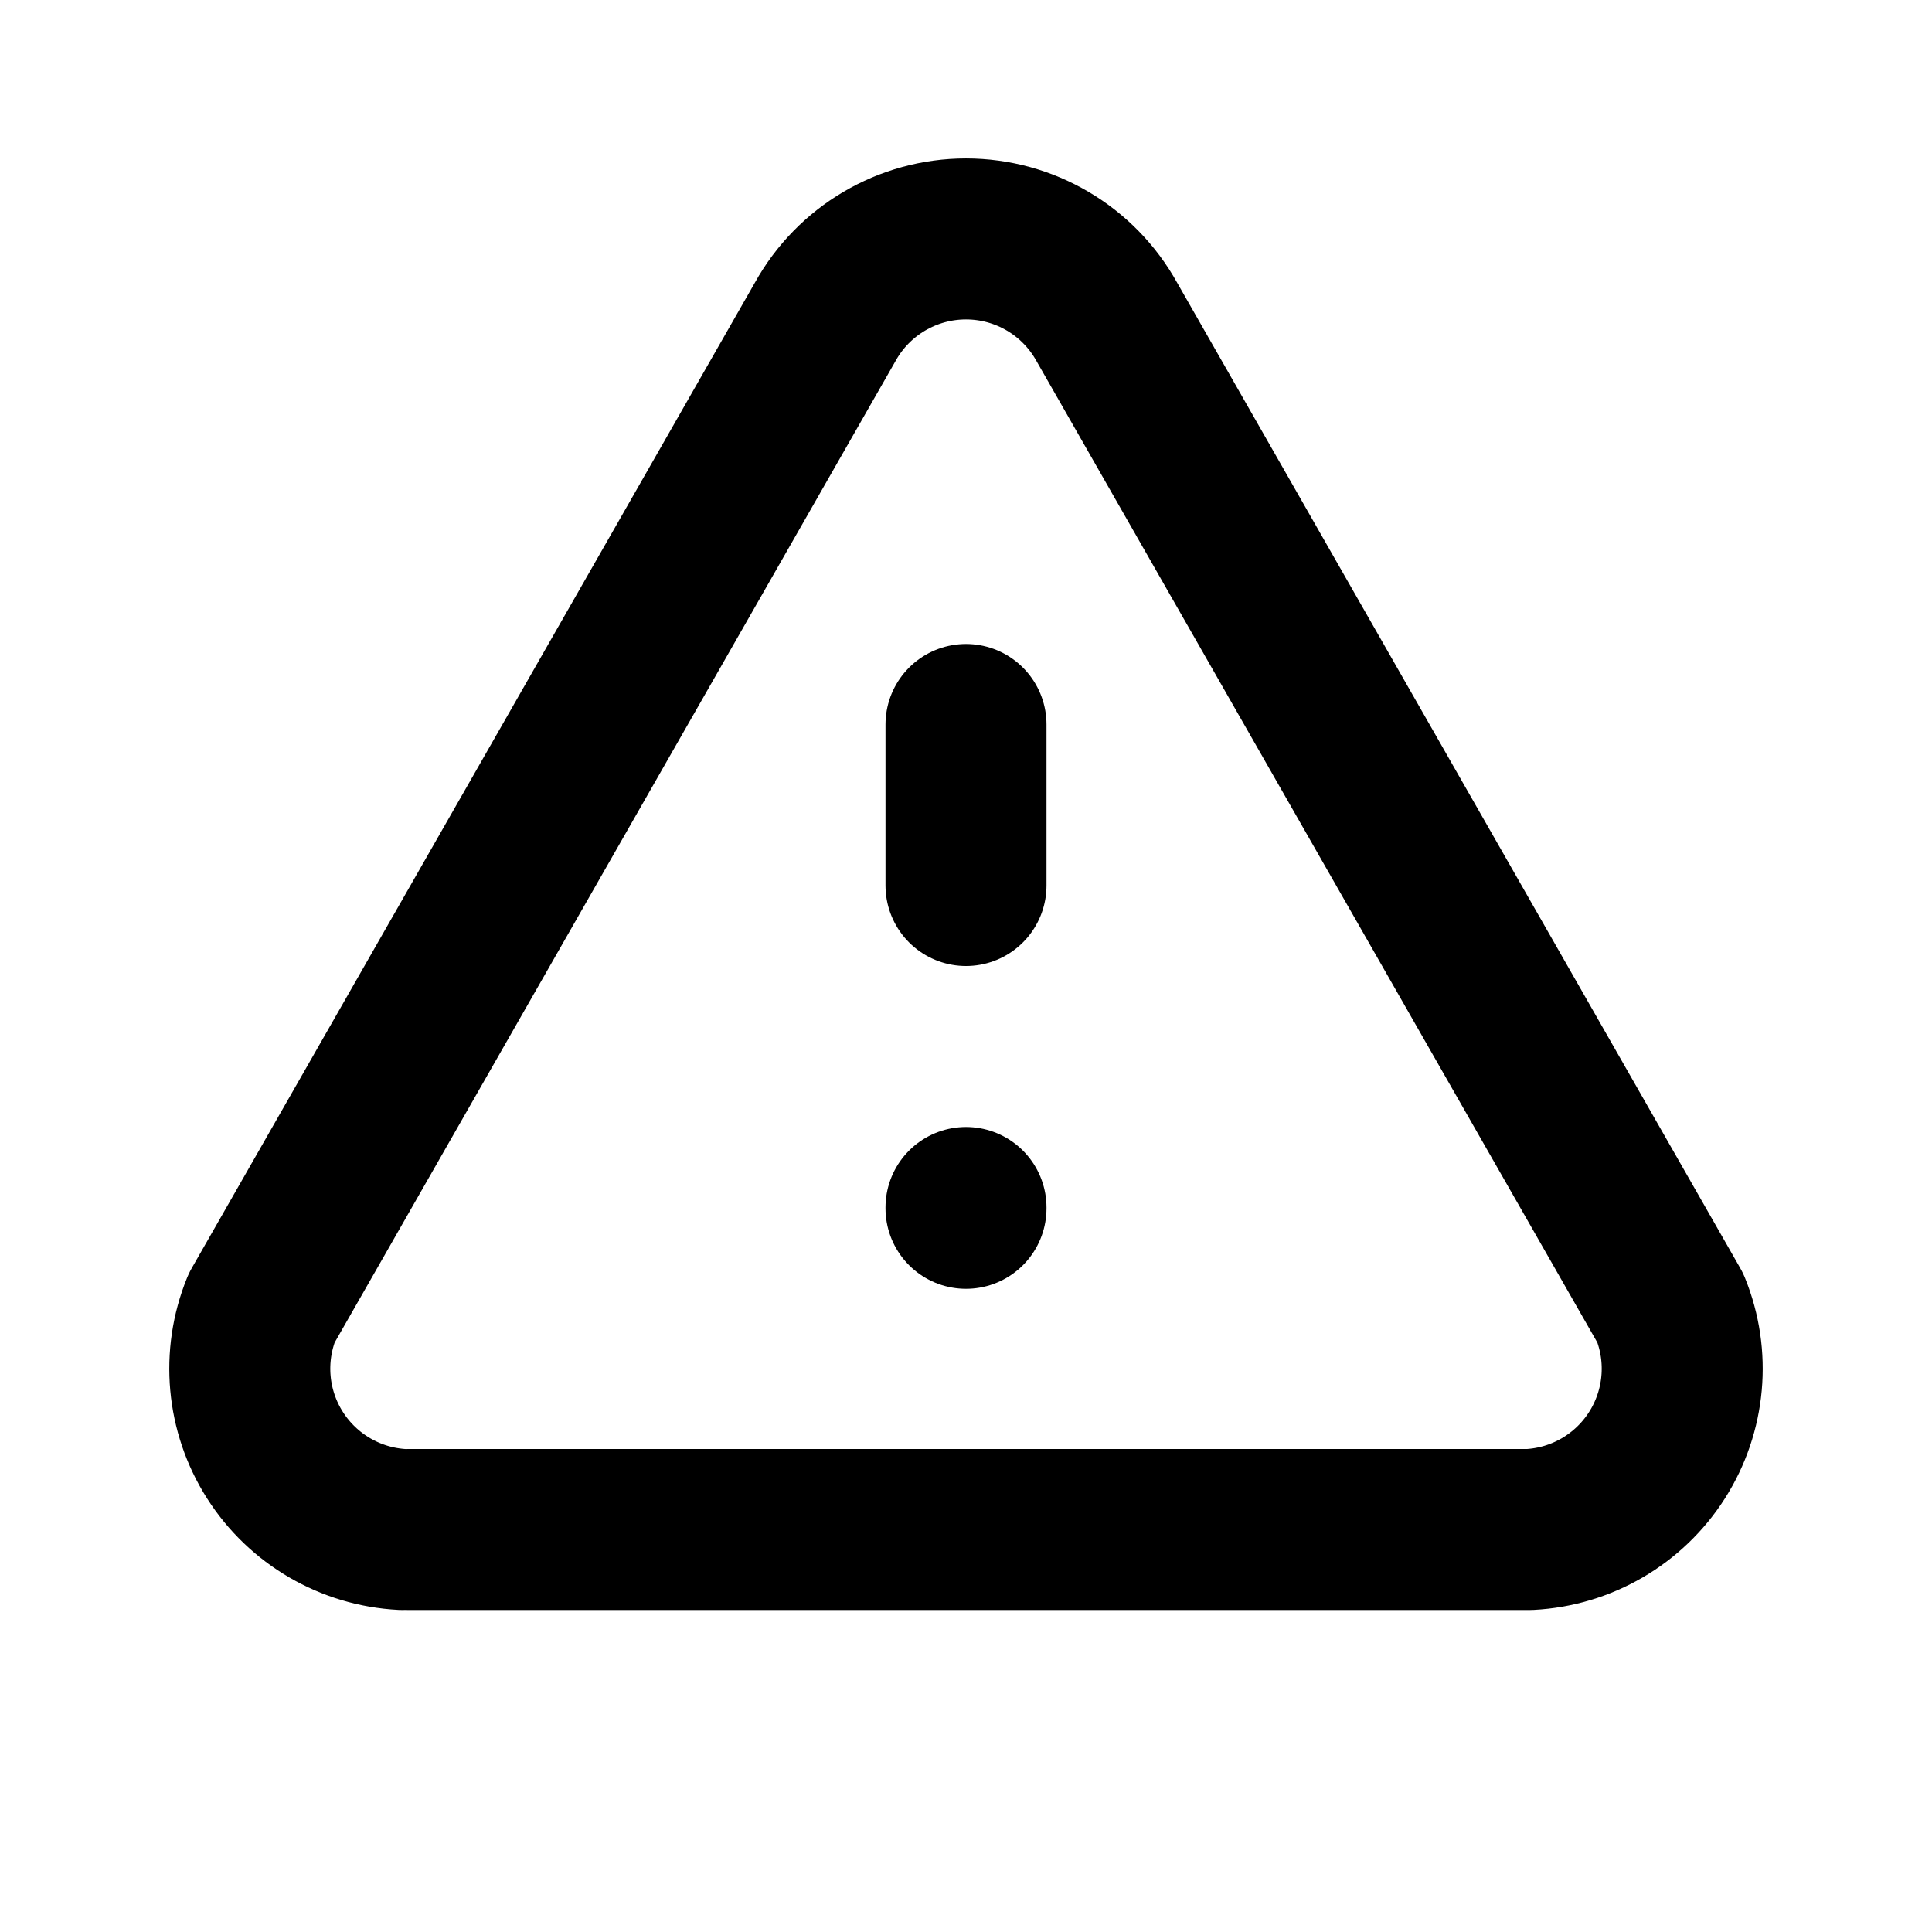
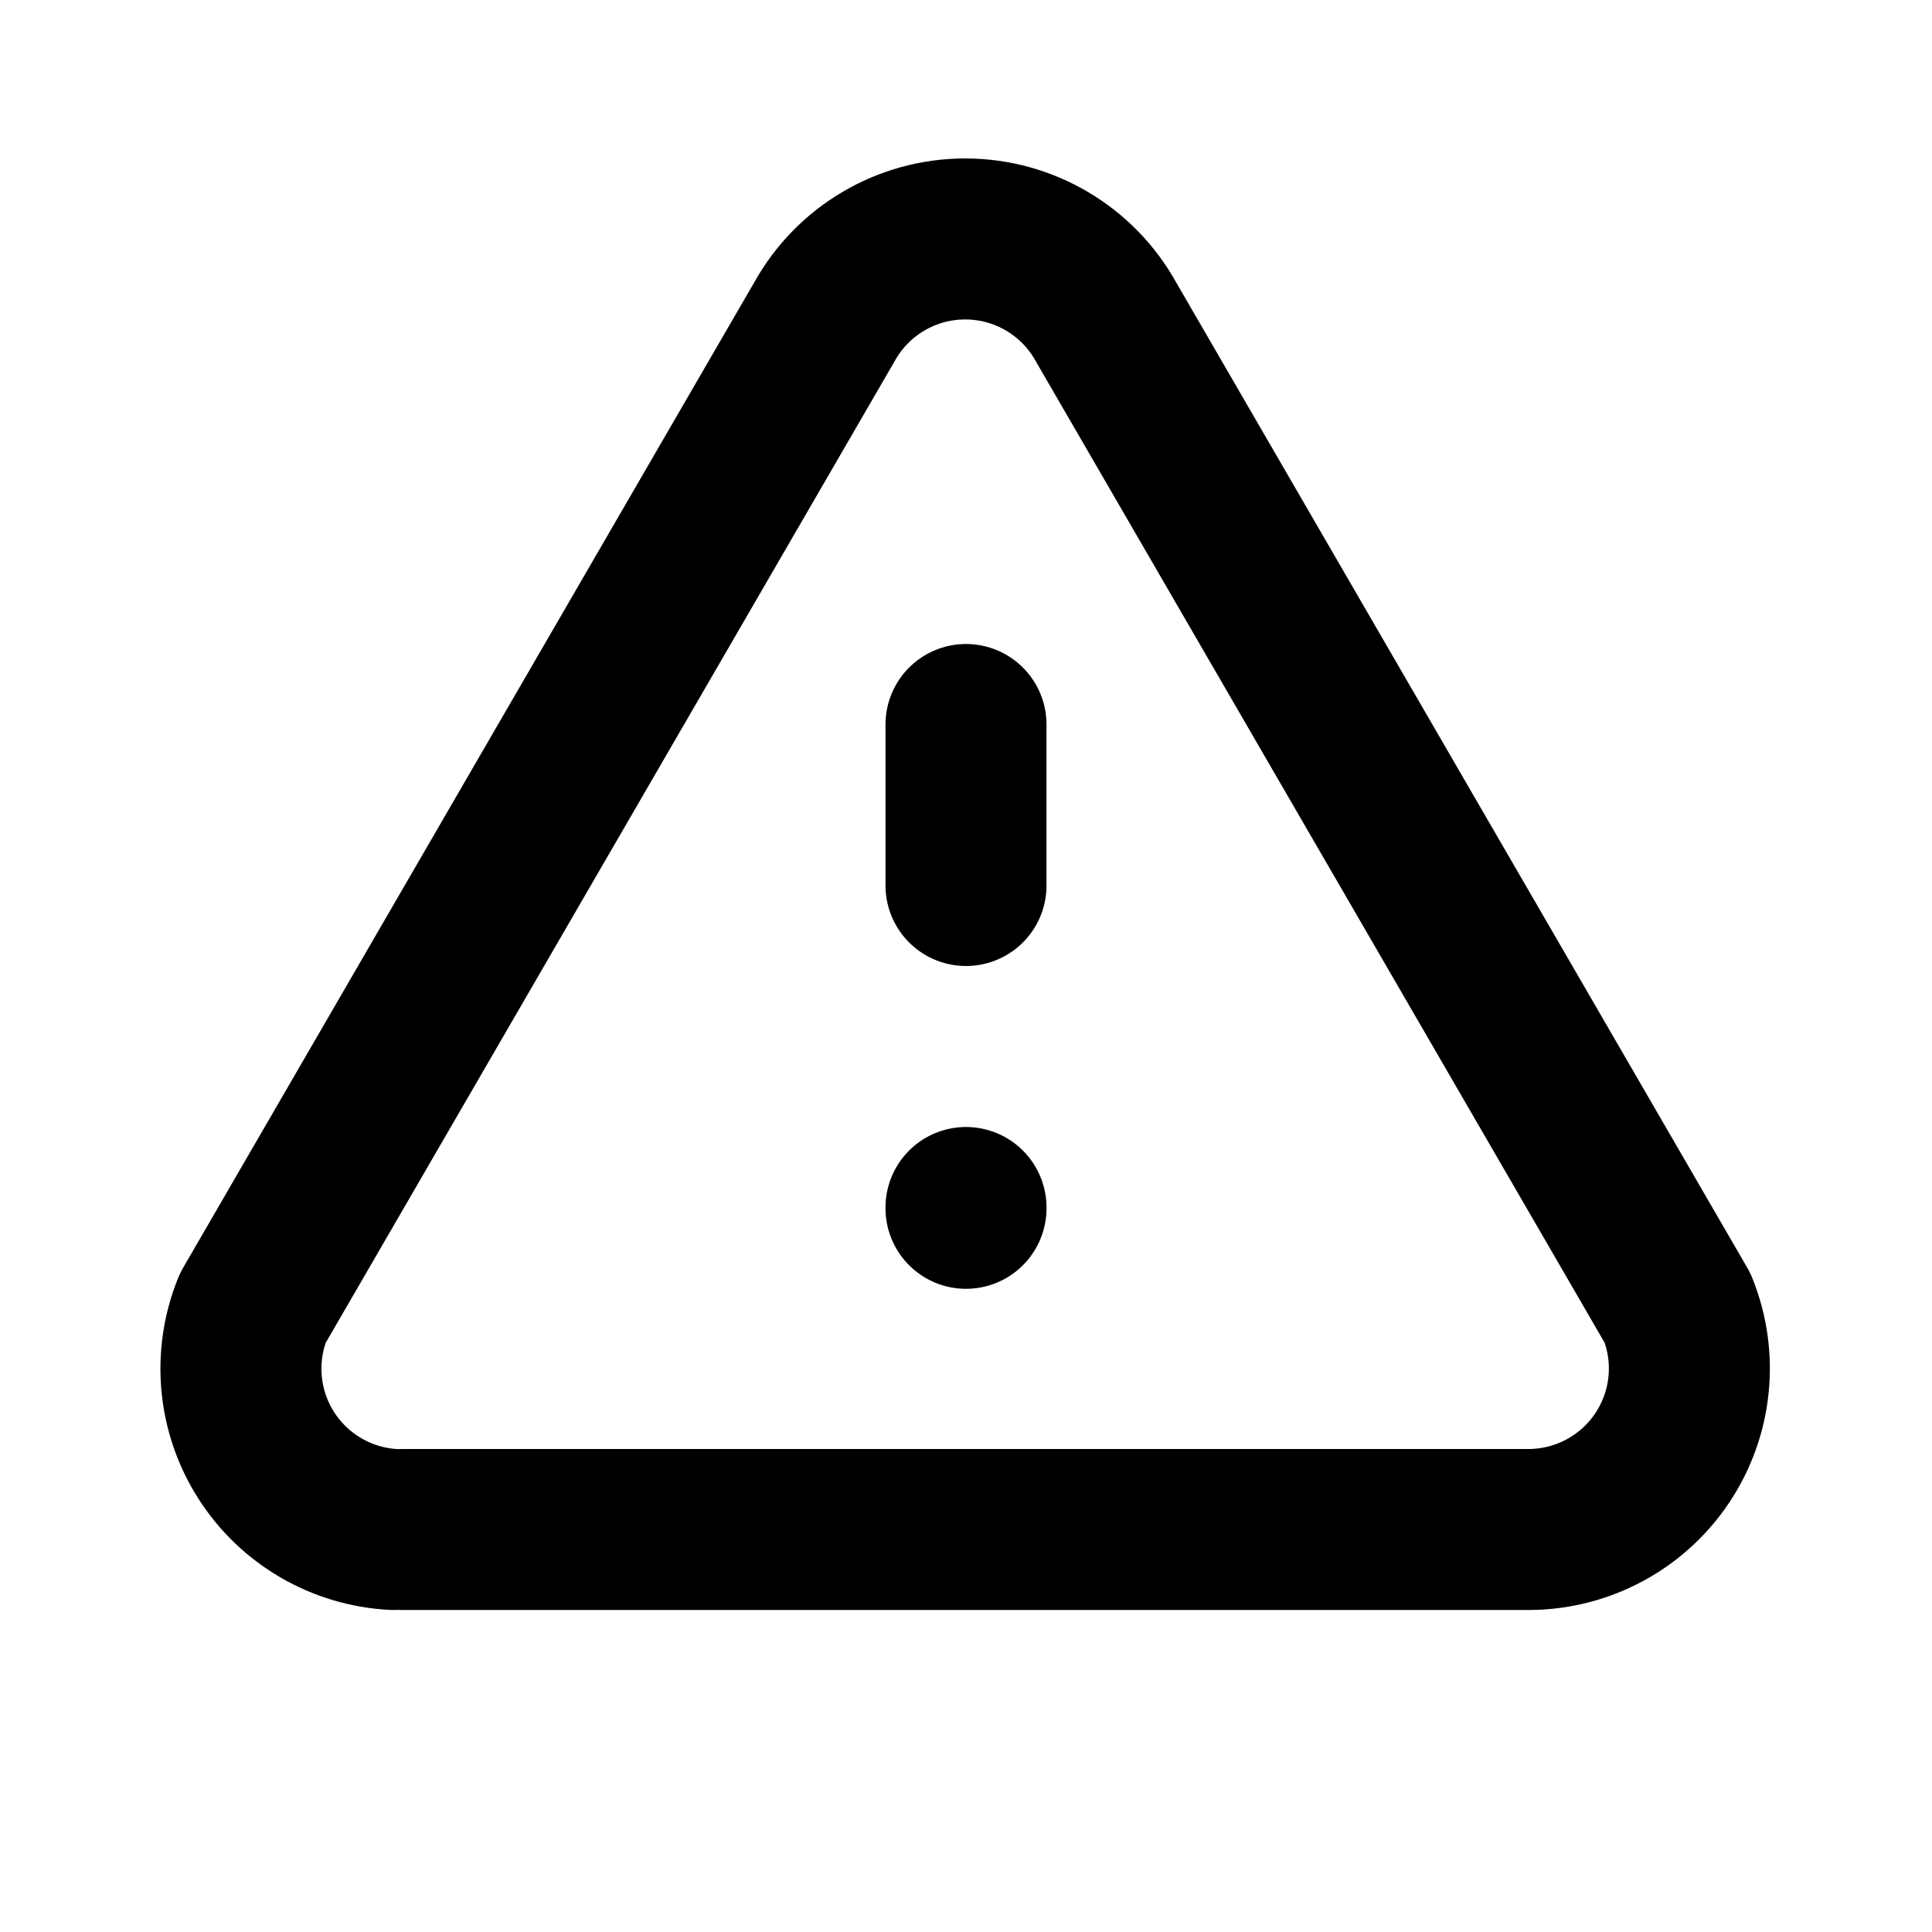
<svg xmlns="http://www.w3.org/2000/svg" class="icon icon-tabler icon-tabler-alert-triangle" width="24" height="24" viewBox="0 0 24 24" stroke-width="2" stroke="currentColor" fill="none" stroke-linecap="round" stroke-linejoin="round">
  <path stroke="none" d="M0 0h24v24H0z" />
  <path d="M12 9v2m0 4v.01" />
-   <path d="M5.07 19H19a2 2 0 0 0 1.75 -2.75L13.75 4a2 2 0 0 0 -3.5 0L3.25 16.25a2 2 0 0 0 1.75 2.75" />
+   <path d="M5 19 h14 a2 2 0 0 0 1.84 -2.75 l-7.1 -12.25 a2 2 0 0 0 -3.5 0 l-7.1 12.25 a2 2 0 0 0 1.75 2.75" />
</svg>
